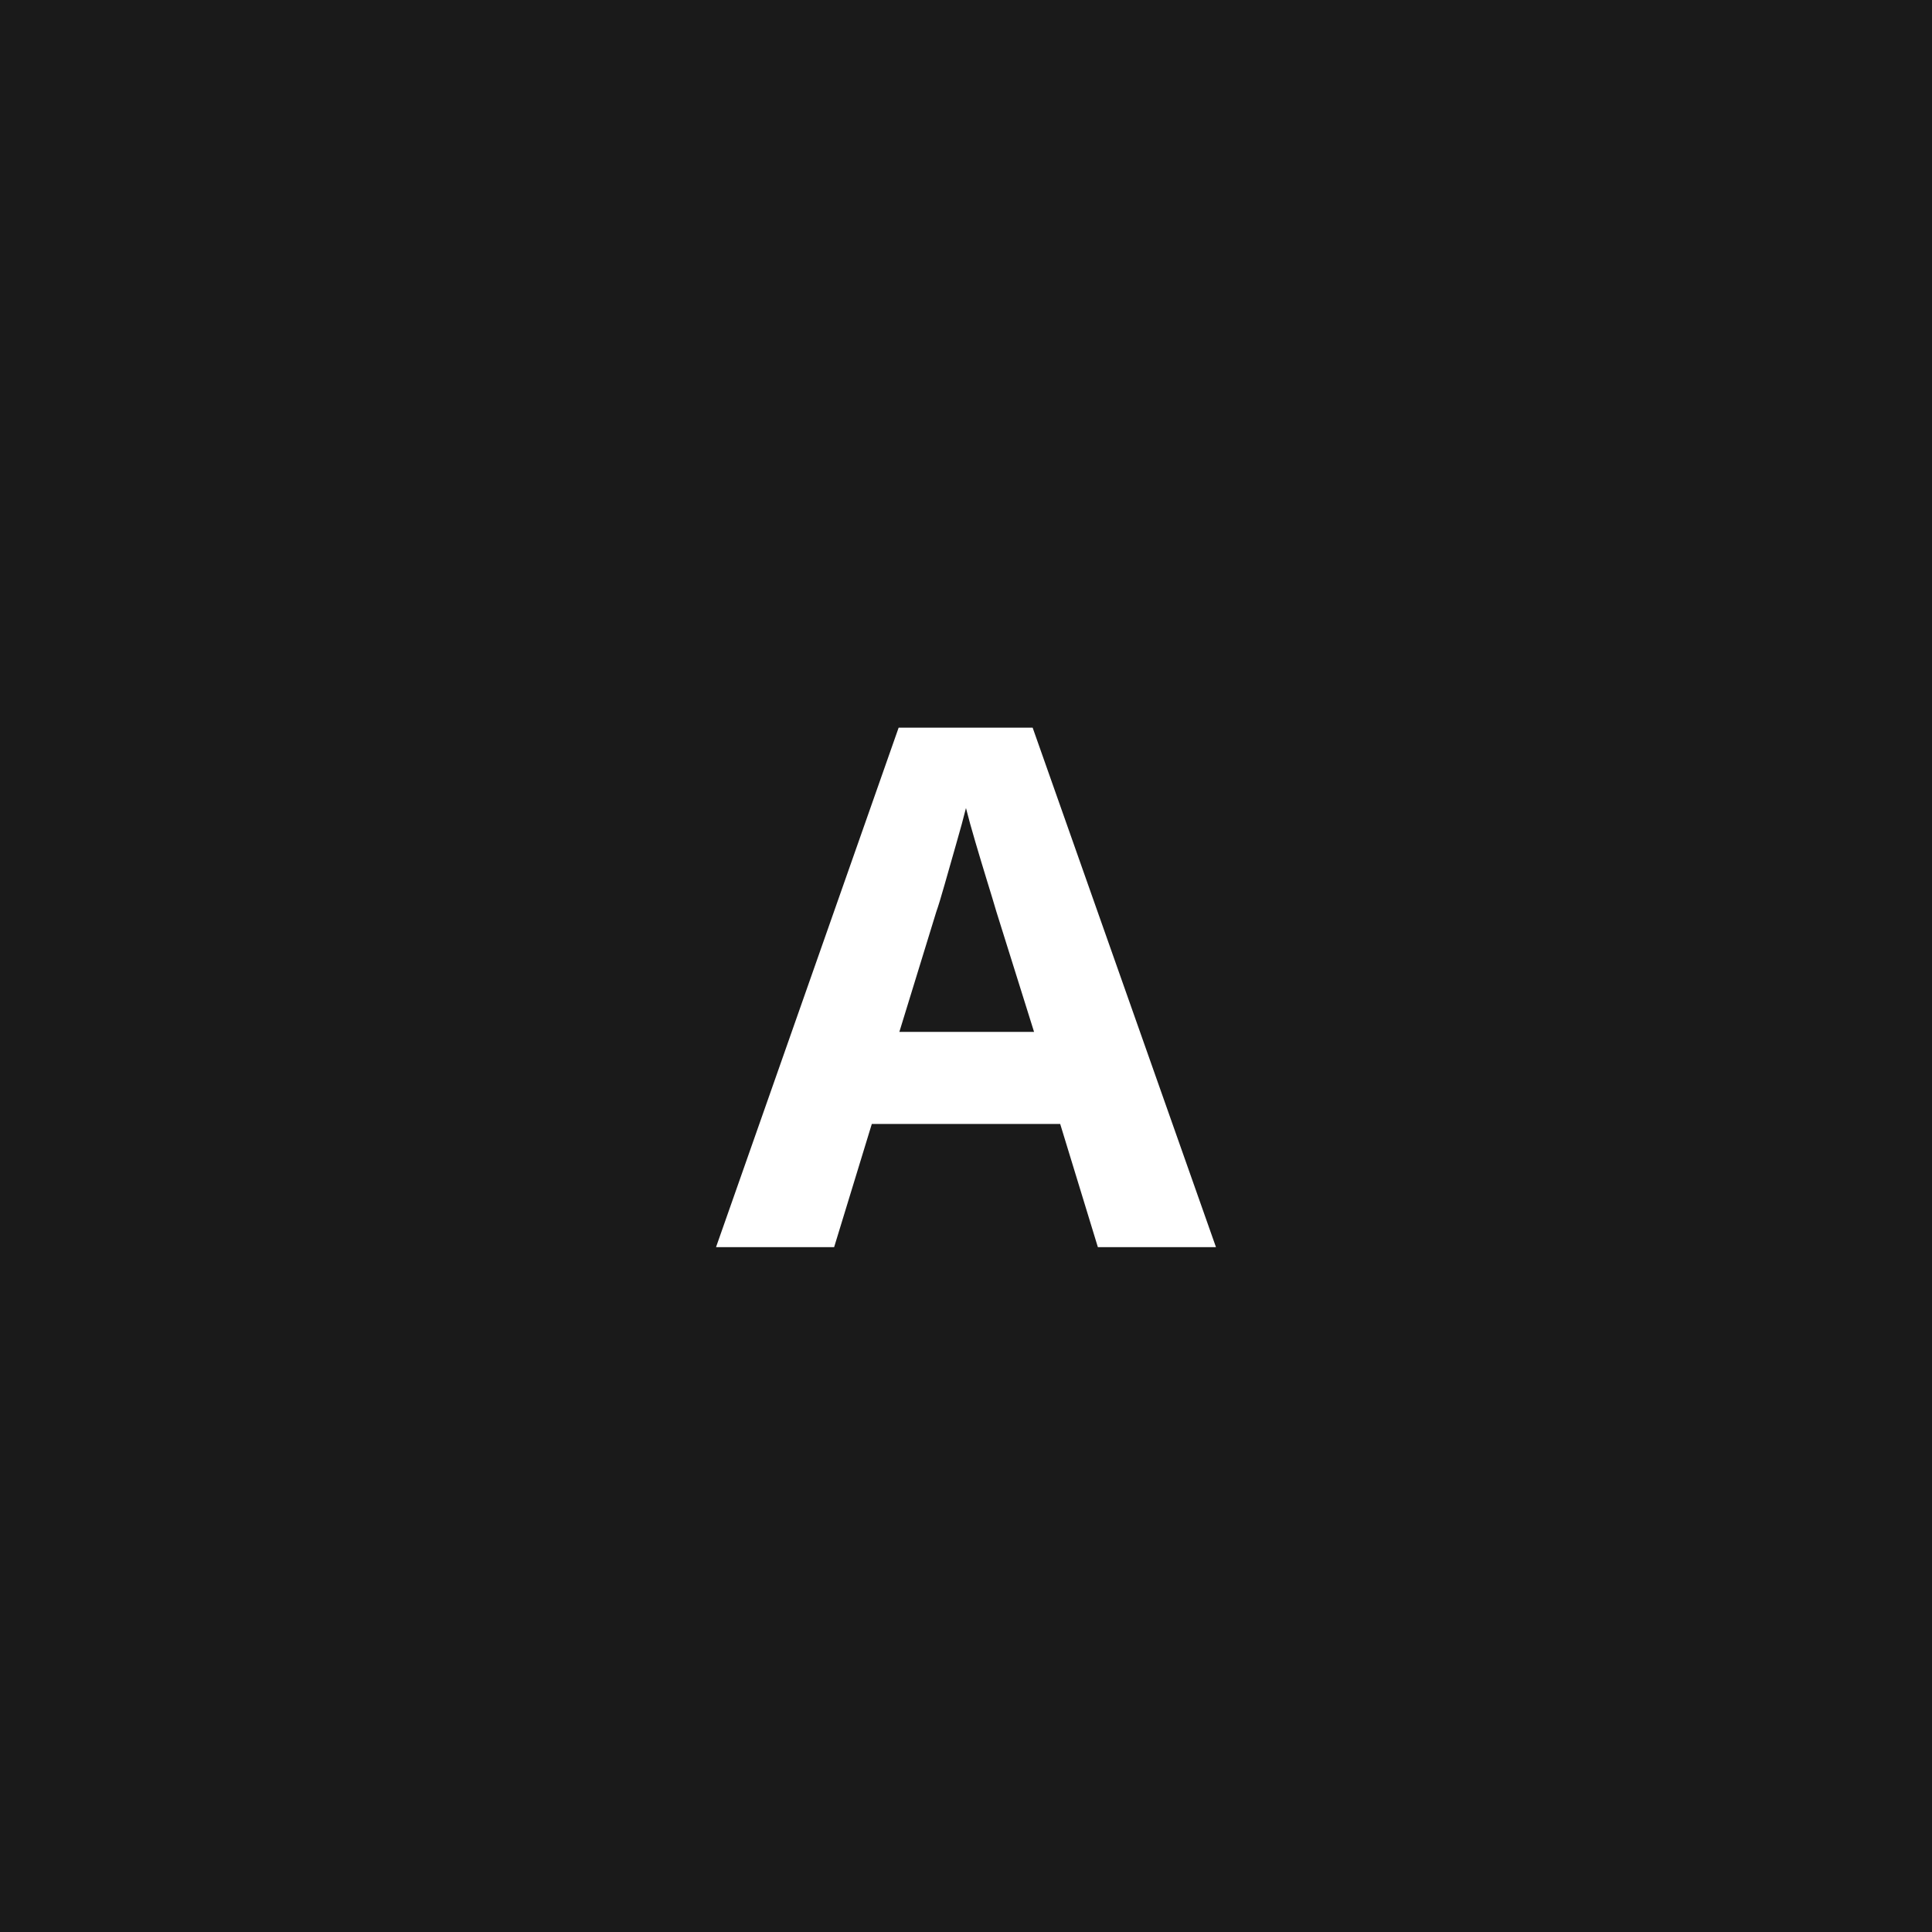
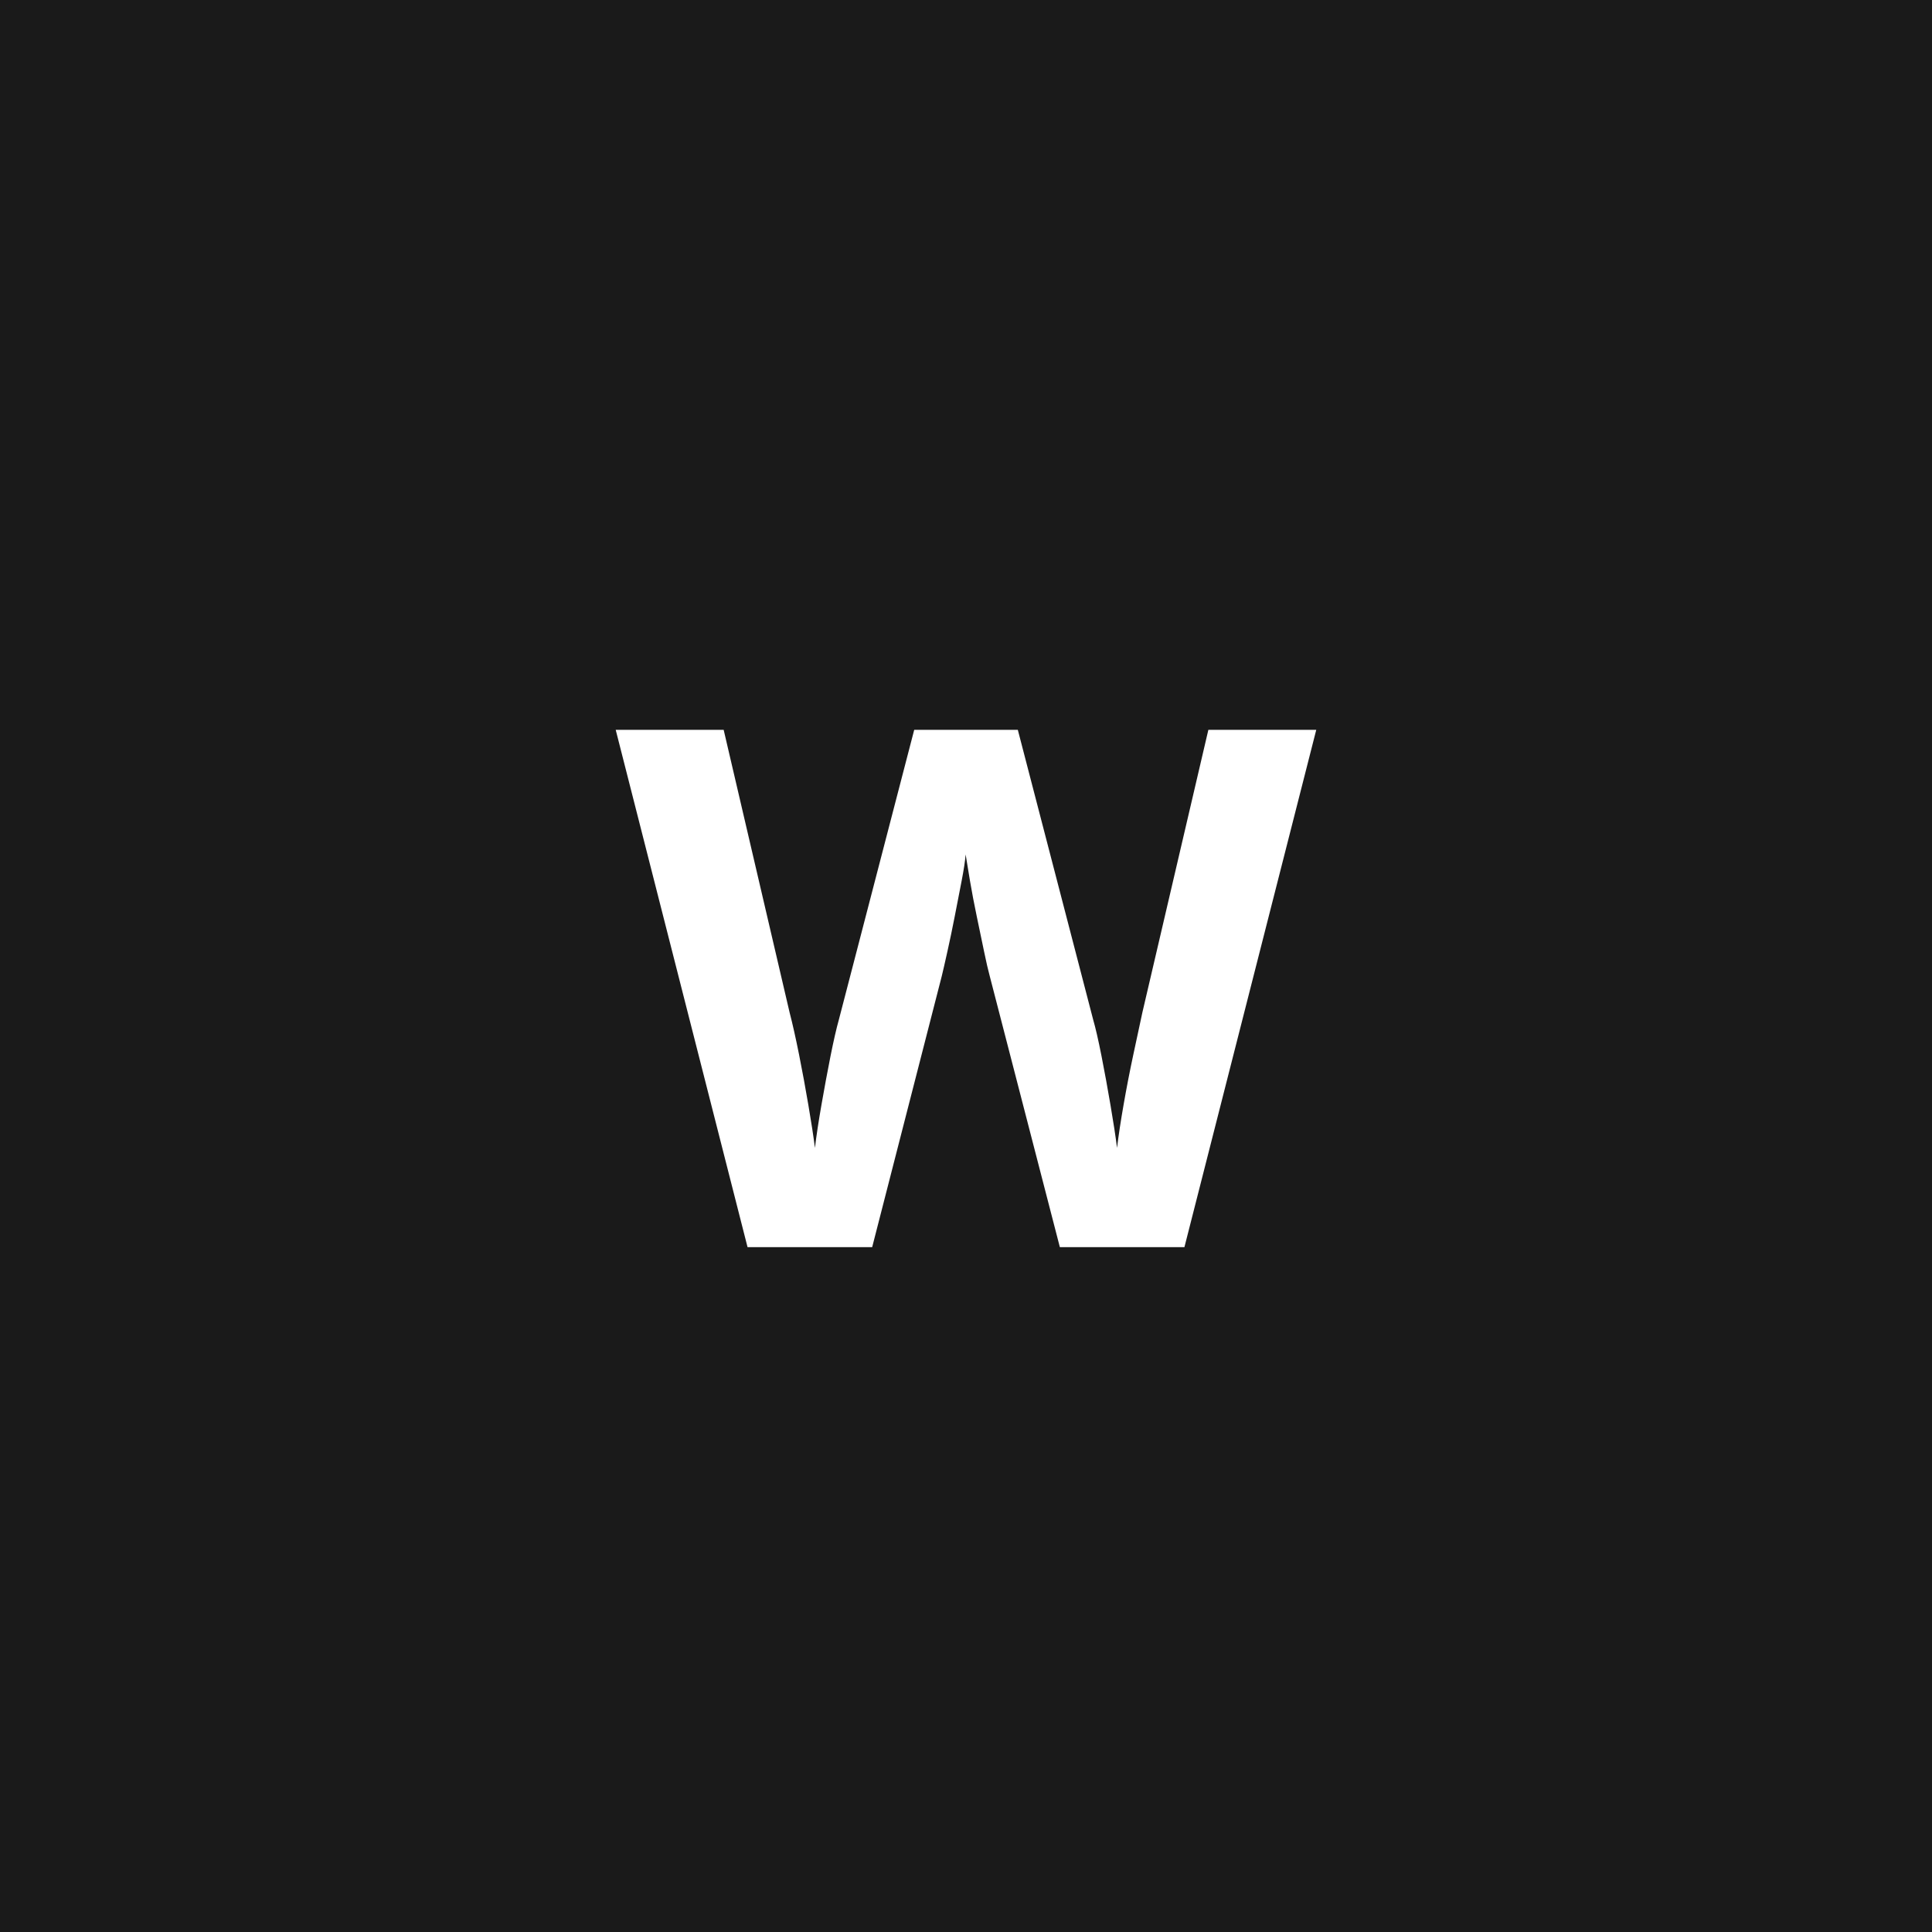
<svg xmlns="http://www.w3.org/2000/svg" width="512" height="512" viewBox="0 0 512 512">
  <rect width="512" height="512" fill="#1a1a1a" />
-   <text x="256" y="256" fill="white" font-family="system-ui, sans-serif" font-weight="800" font-size="192" text-anchor="middle" dominant-baseline="central">A</text>
+   <text x="256" y="256" fill="white" font-family="system-ui, sans-serif" font-weight="800" font-size="192" text-anchor="middle" dominant-baseline="central">W</text>
</svg>
